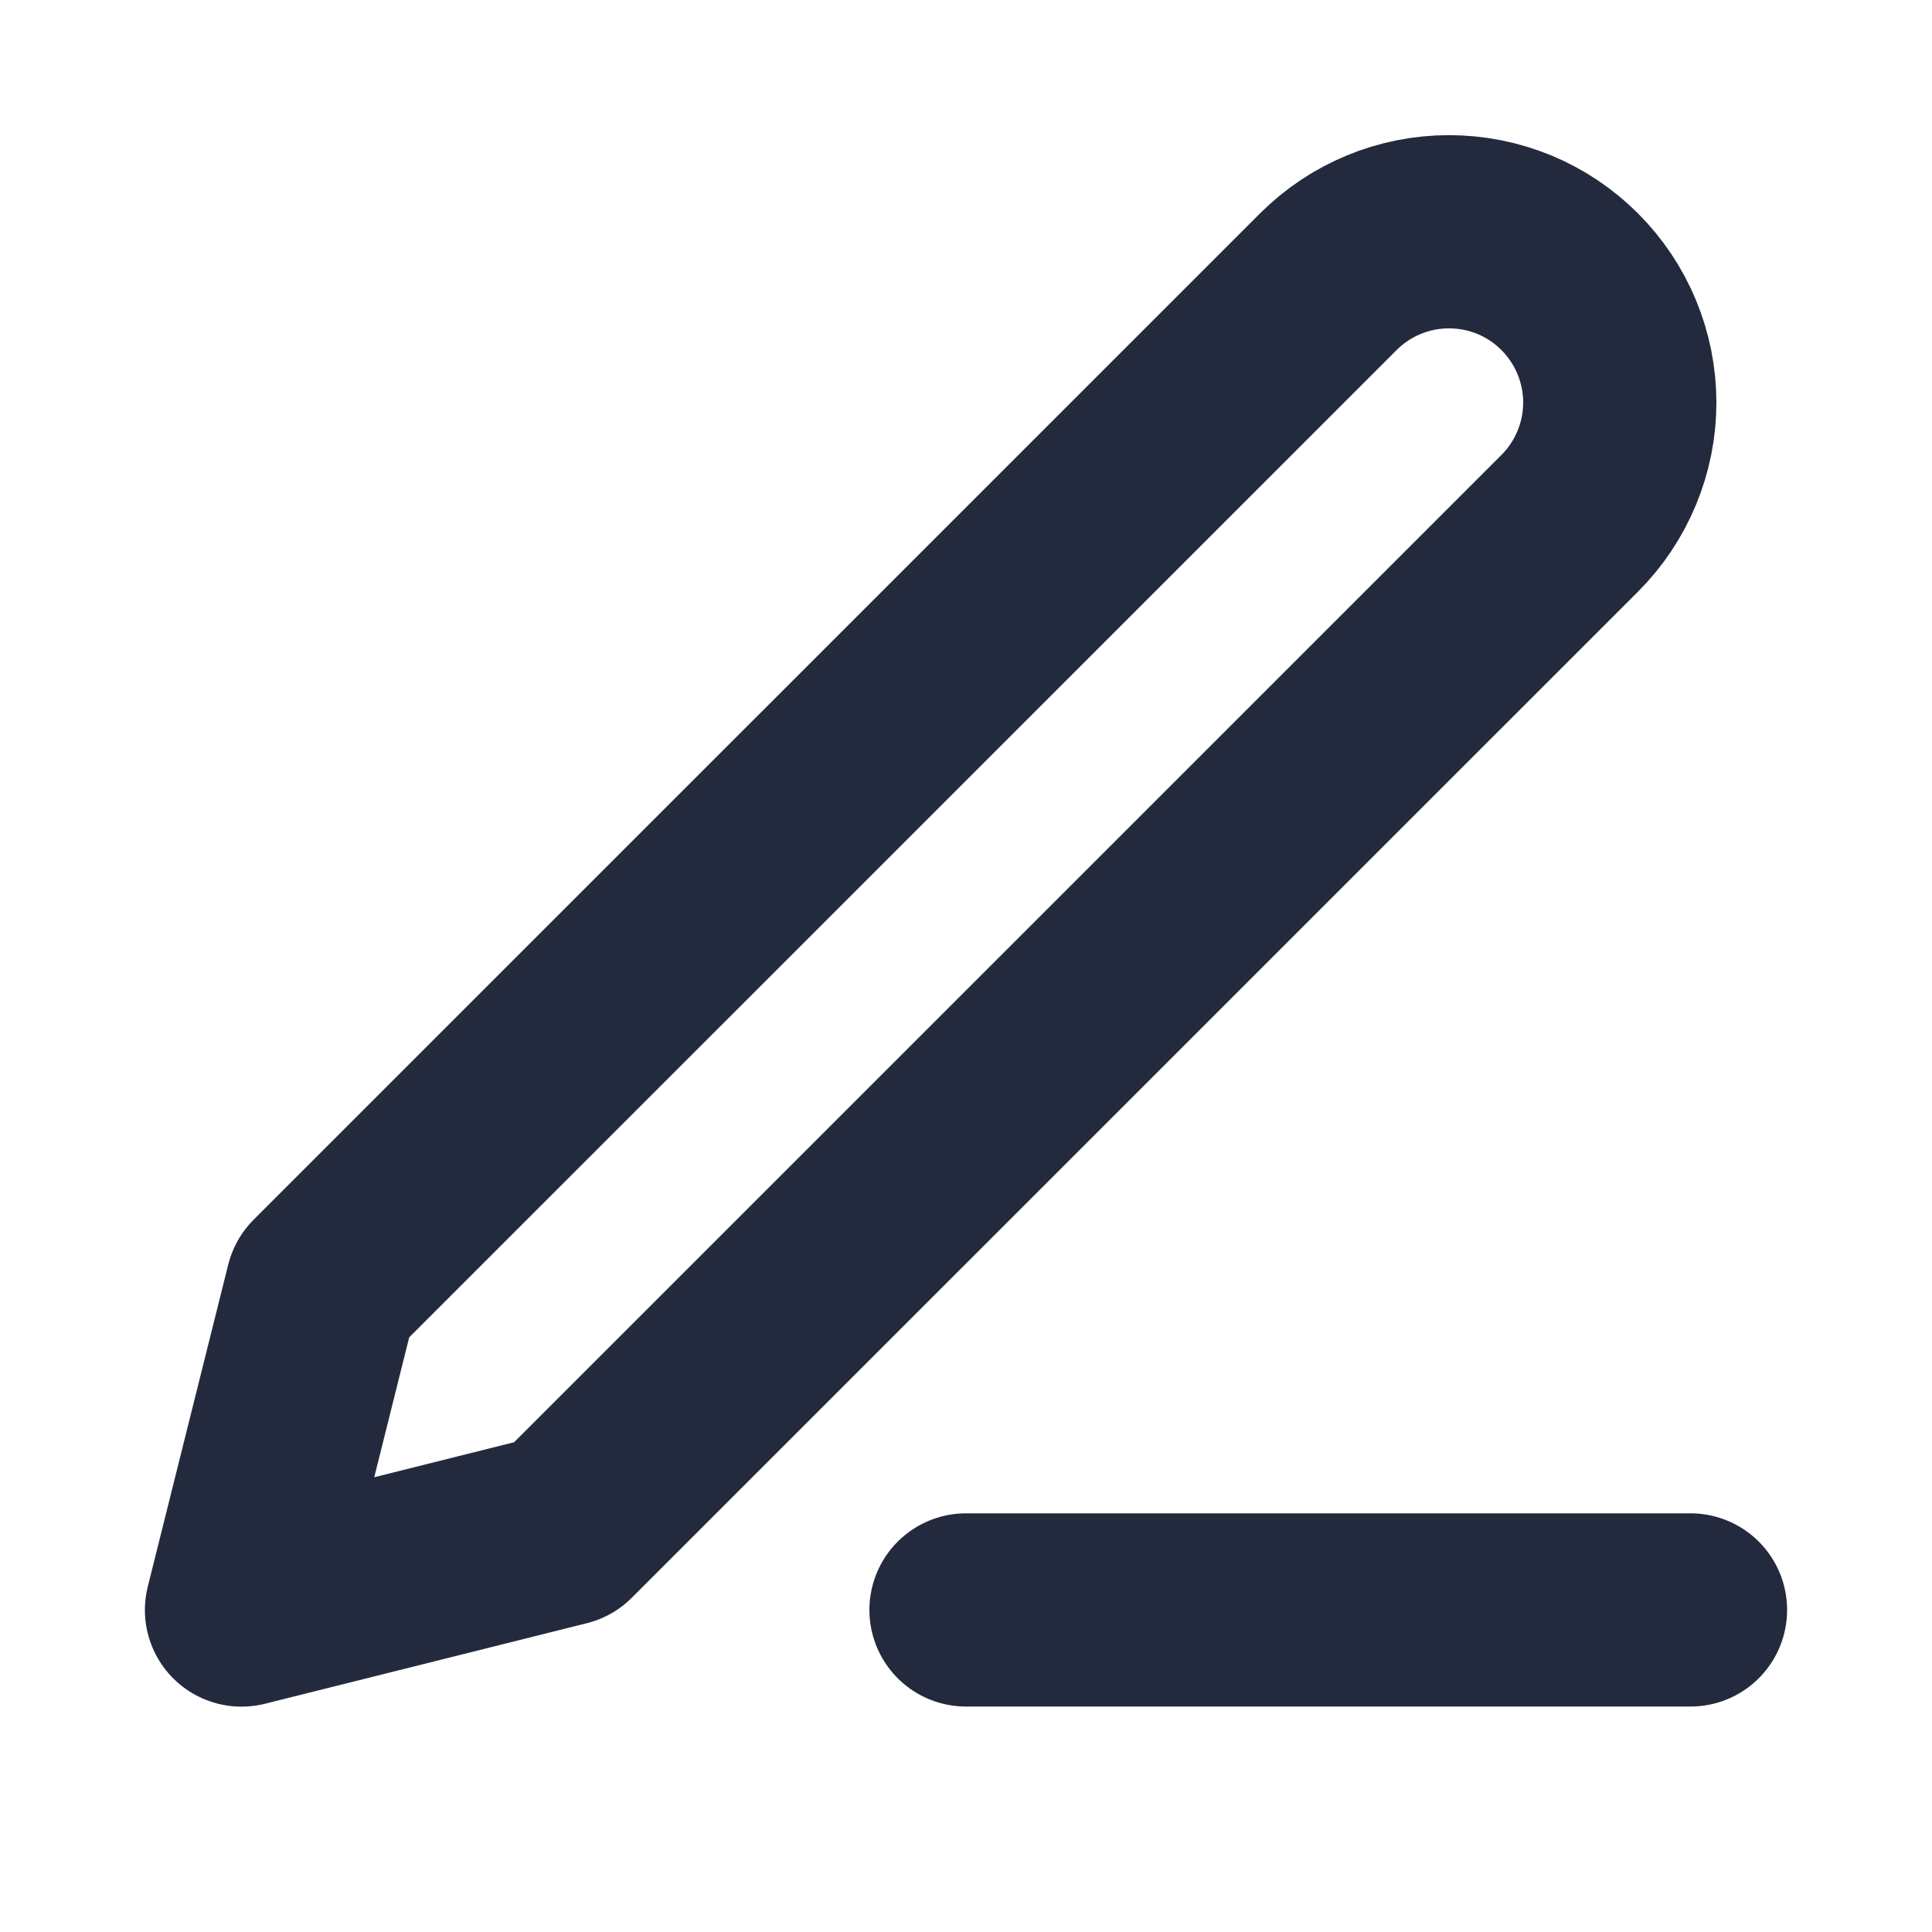
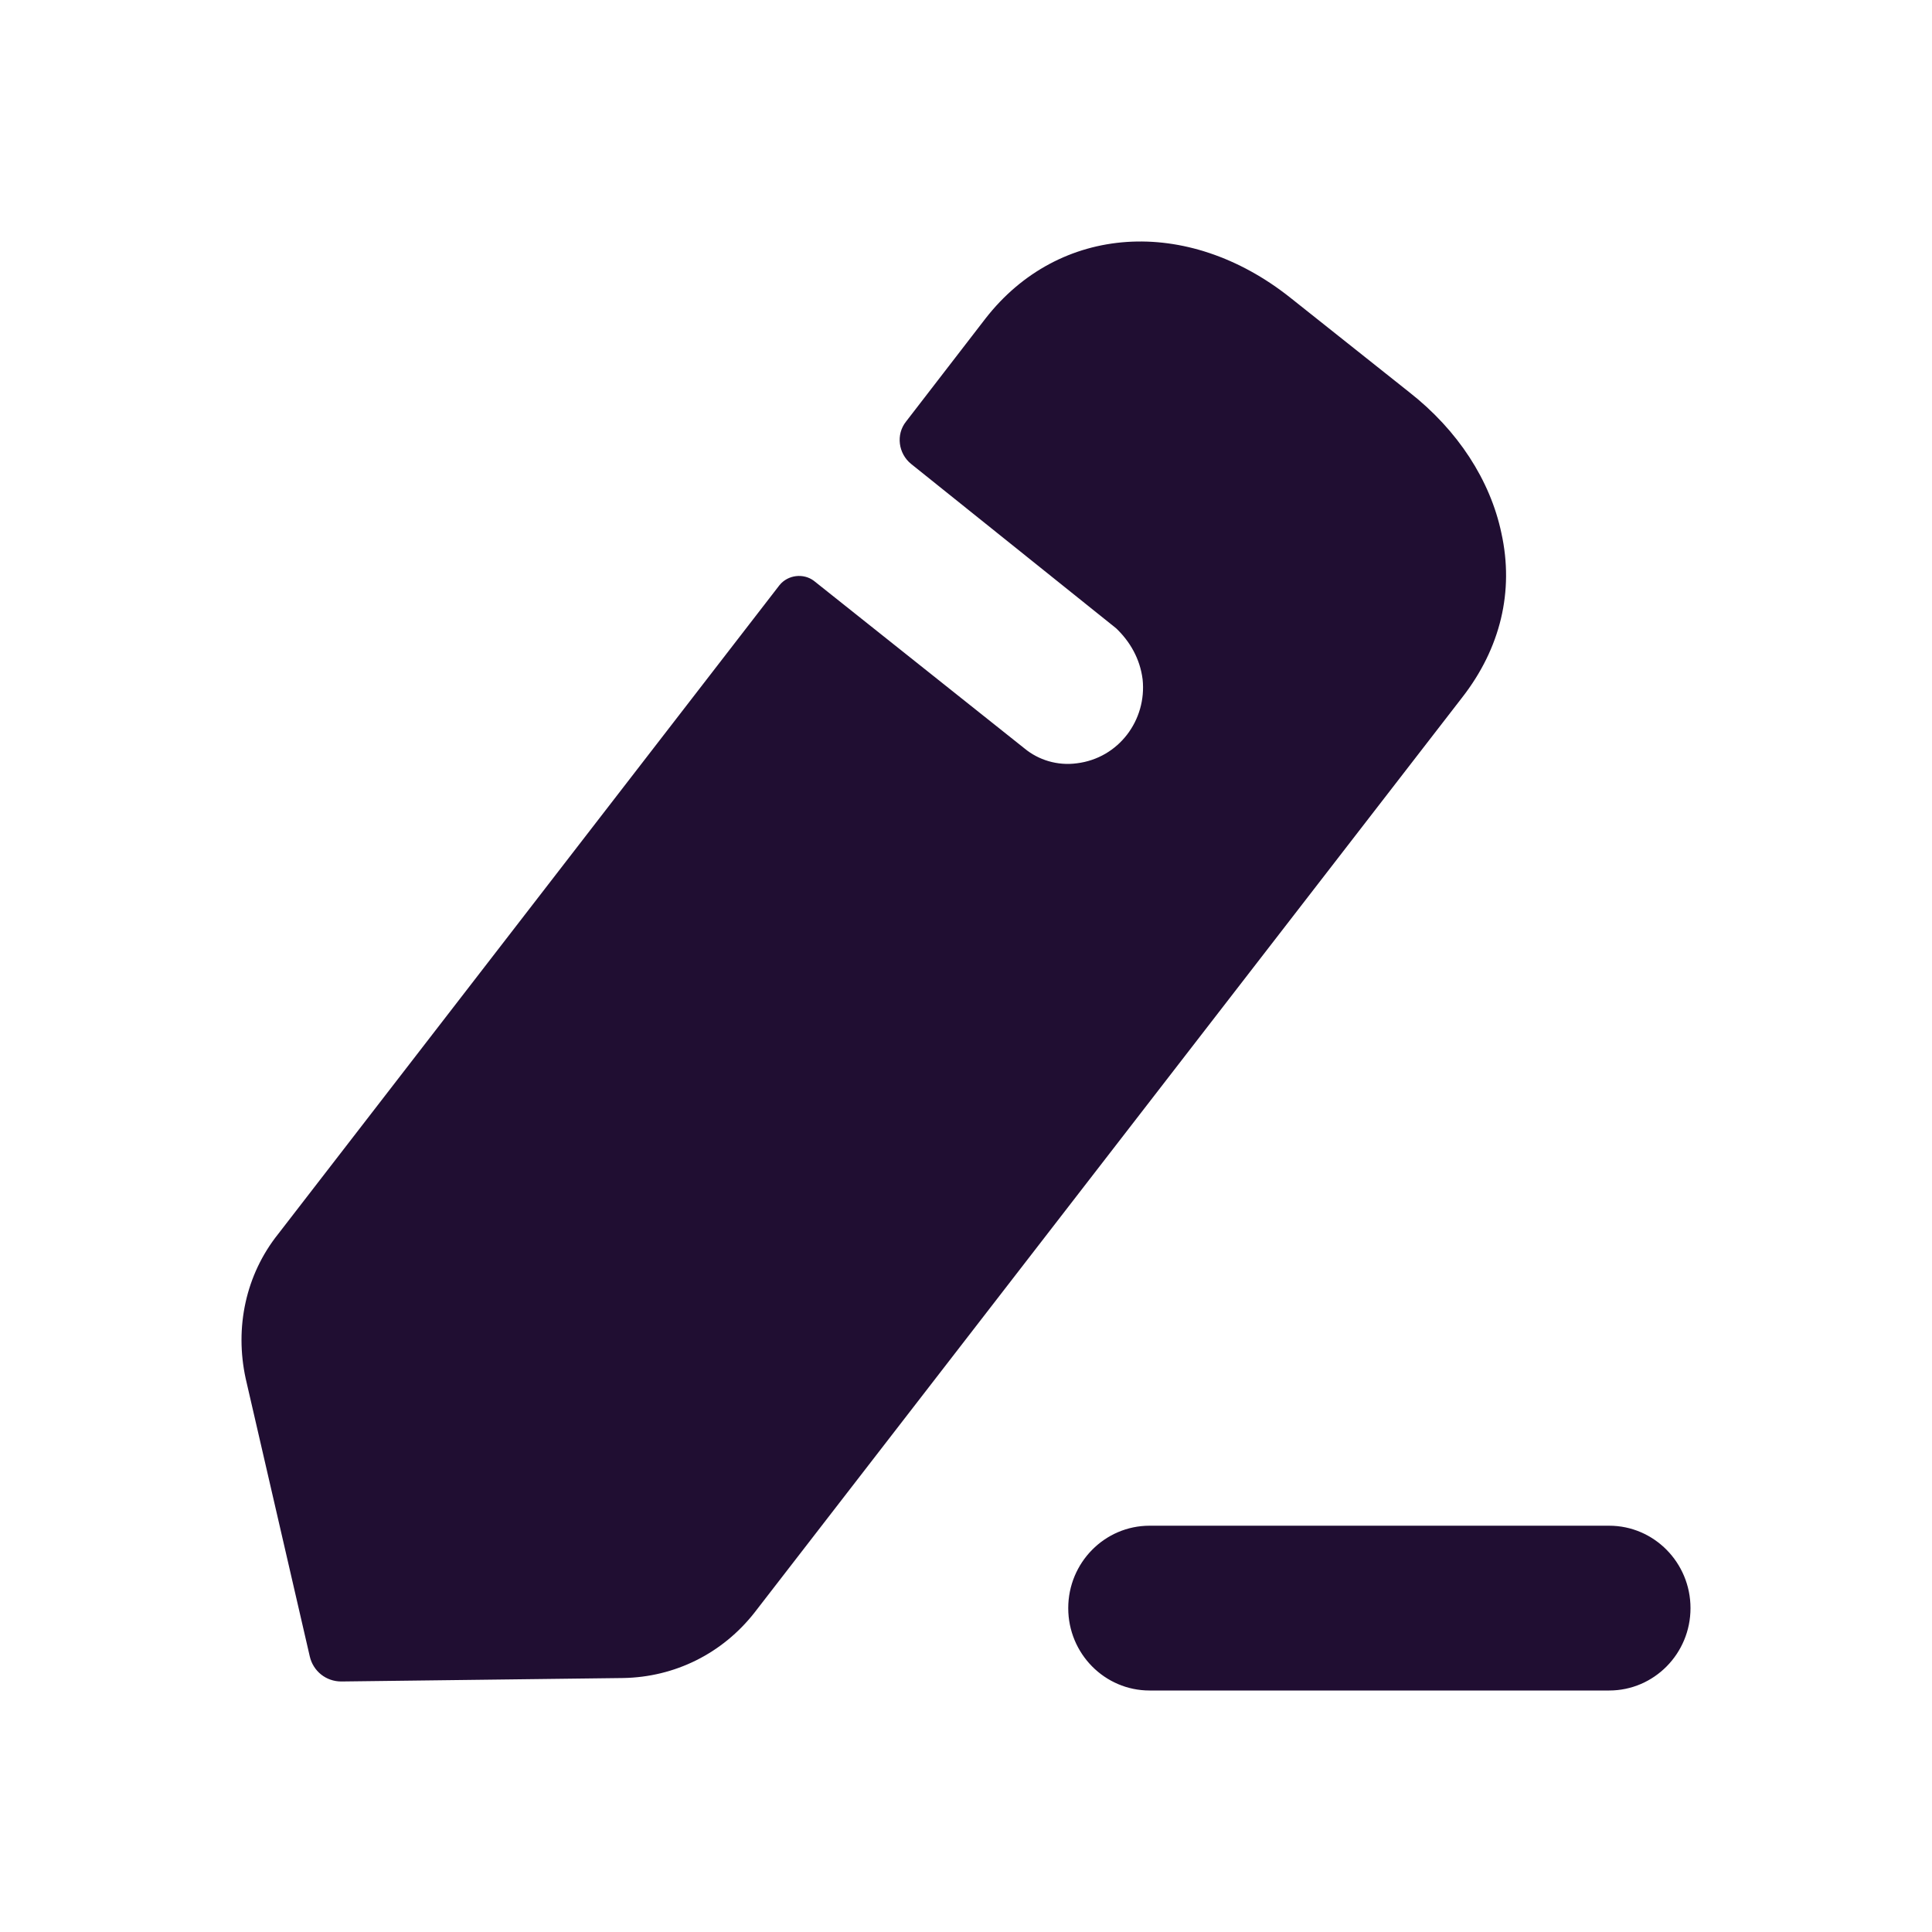
- <svg xmlns="http://www.w3.org/2000/svg" width="20" height="20" viewBox="0 0 20 20" fill="none">
-   <path d="M10 16.666H17.5" stroke="#242A3D" stroke-width="2" stroke-linecap="round" stroke-linejoin="round" />
-   <path d="M13.75 2.917C14.082 2.585 14.531 2.399 15 2.399C15.232 2.399 15.462 2.445 15.677 2.533C15.891 2.622 16.086 2.753 16.25 2.917C16.414 3.081 16.544 3.276 16.633 3.49C16.722 3.705 16.768 3.935 16.768 4.167C16.768 4.399 16.722 4.629 16.633 4.843C16.544 5.058 16.414 5.253 16.25 5.417L5.833 15.833L2.5 16.667L3.333 13.333L13.75 2.917Z" stroke="#242A3D" stroke-width="2" stroke-linecap="round" stroke-linejoin="round" />
+ <svg xmlns="http://www.w3.org/2000/svg" width="24" height="24" viewBox="0 0 24 24" fill="none">
+   <path fill-rule="evenodd" clip-rule="evenodd" d="M9.376 20.028L18.163 8.665C18.64 8.053 18.81 7.344 18.651 6.623C18.513 5.967 18.11 5.344 17.505 4.871L16.03 3.699C14.746 2.678 13.154 2.785 12.242 3.957L11.255 5.237C11.127 5.398 11.159 5.634 11.318 5.763C11.318 5.763 13.812 7.762 13.865 7.805C14.035 7.967 14.162 8.182 14.194 8.44C14.247 8.945 13.897 9.418 13.377 9.482C13.133 9.515 12.899 9.439 12.73 9.3L10.109 7.214C9.981 7.119 9.79 7.139 9.684 7.268L3.455 15.33C3.052 15.835 2.914 16.491 3.052 17.125L3.848 20.576C3.89 20.759 4.049 20.888 4.24 20.888L7.742 20.845C8.379 20.834 8.973 20.544 9.376 20.028ZM14.28 18.953H19.99C20.547 18.953 21 19.412 21 19.977C21 20.542 20.547 21 19.99 21H14.28C13.723 21 13.27 20.542 13.27 19.977C13.27 19.412 13.723 18.953 14.28 18.953Z" fill="#200E32" />
</svg>
